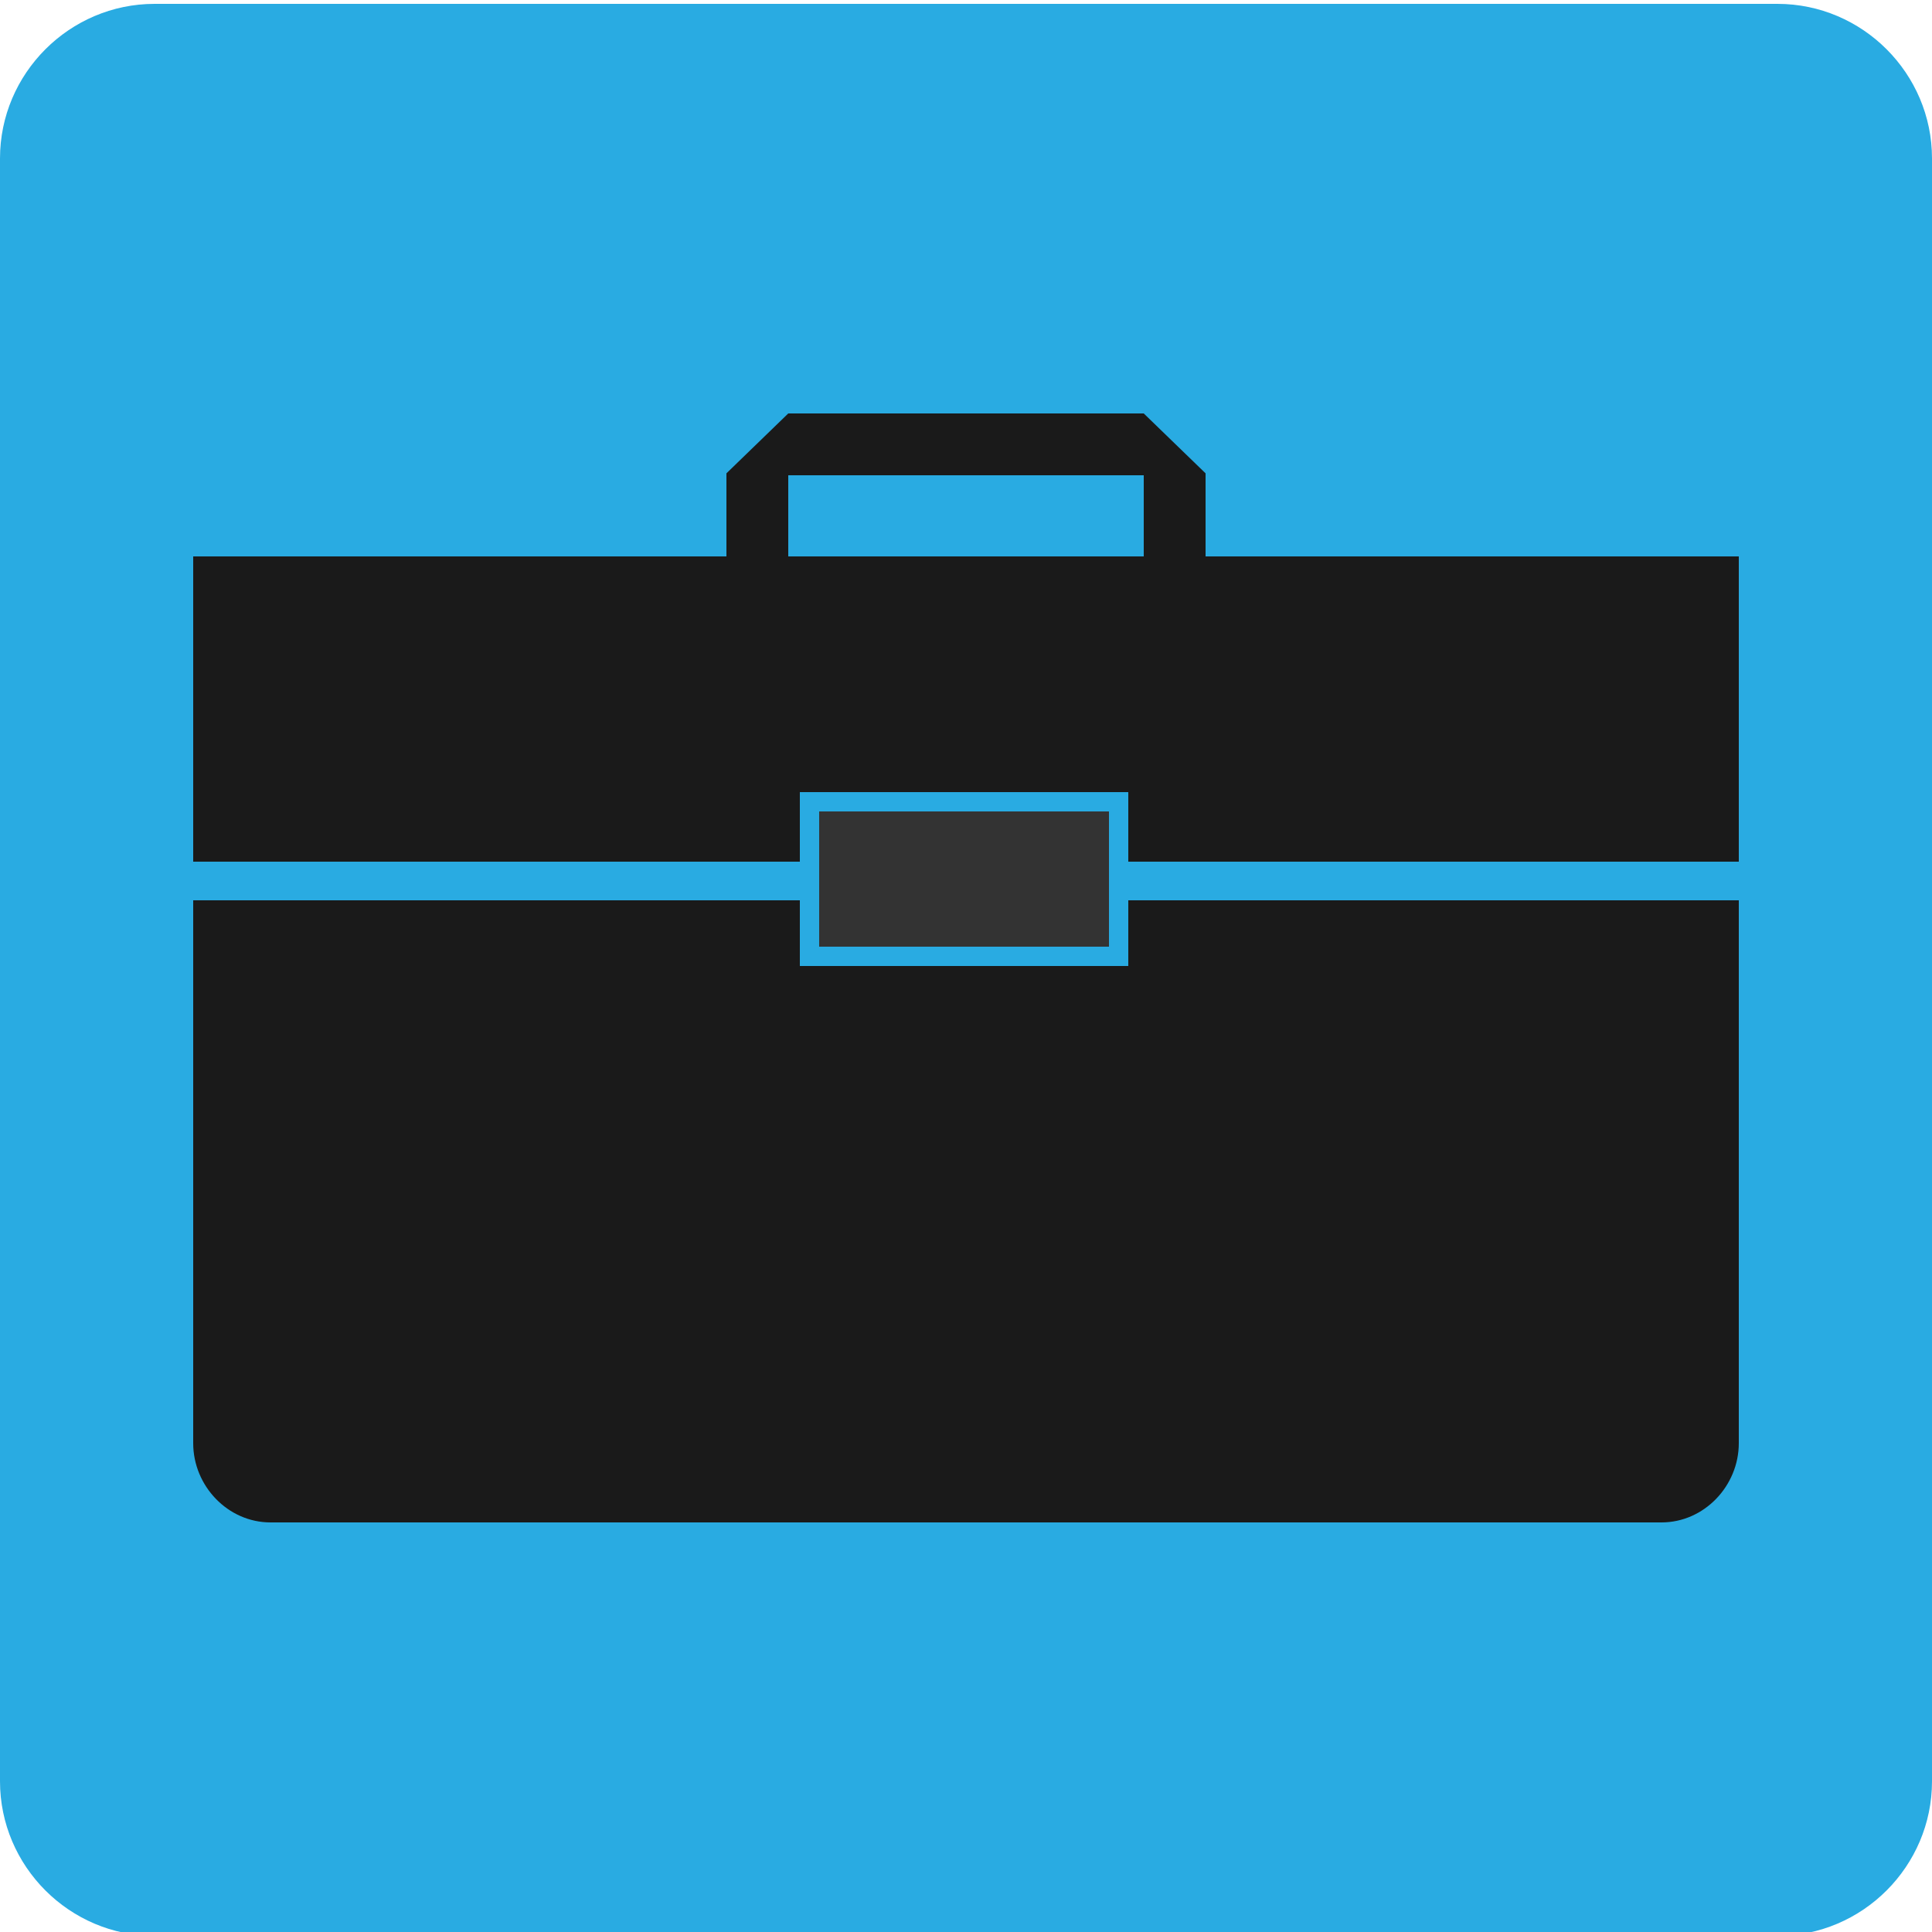
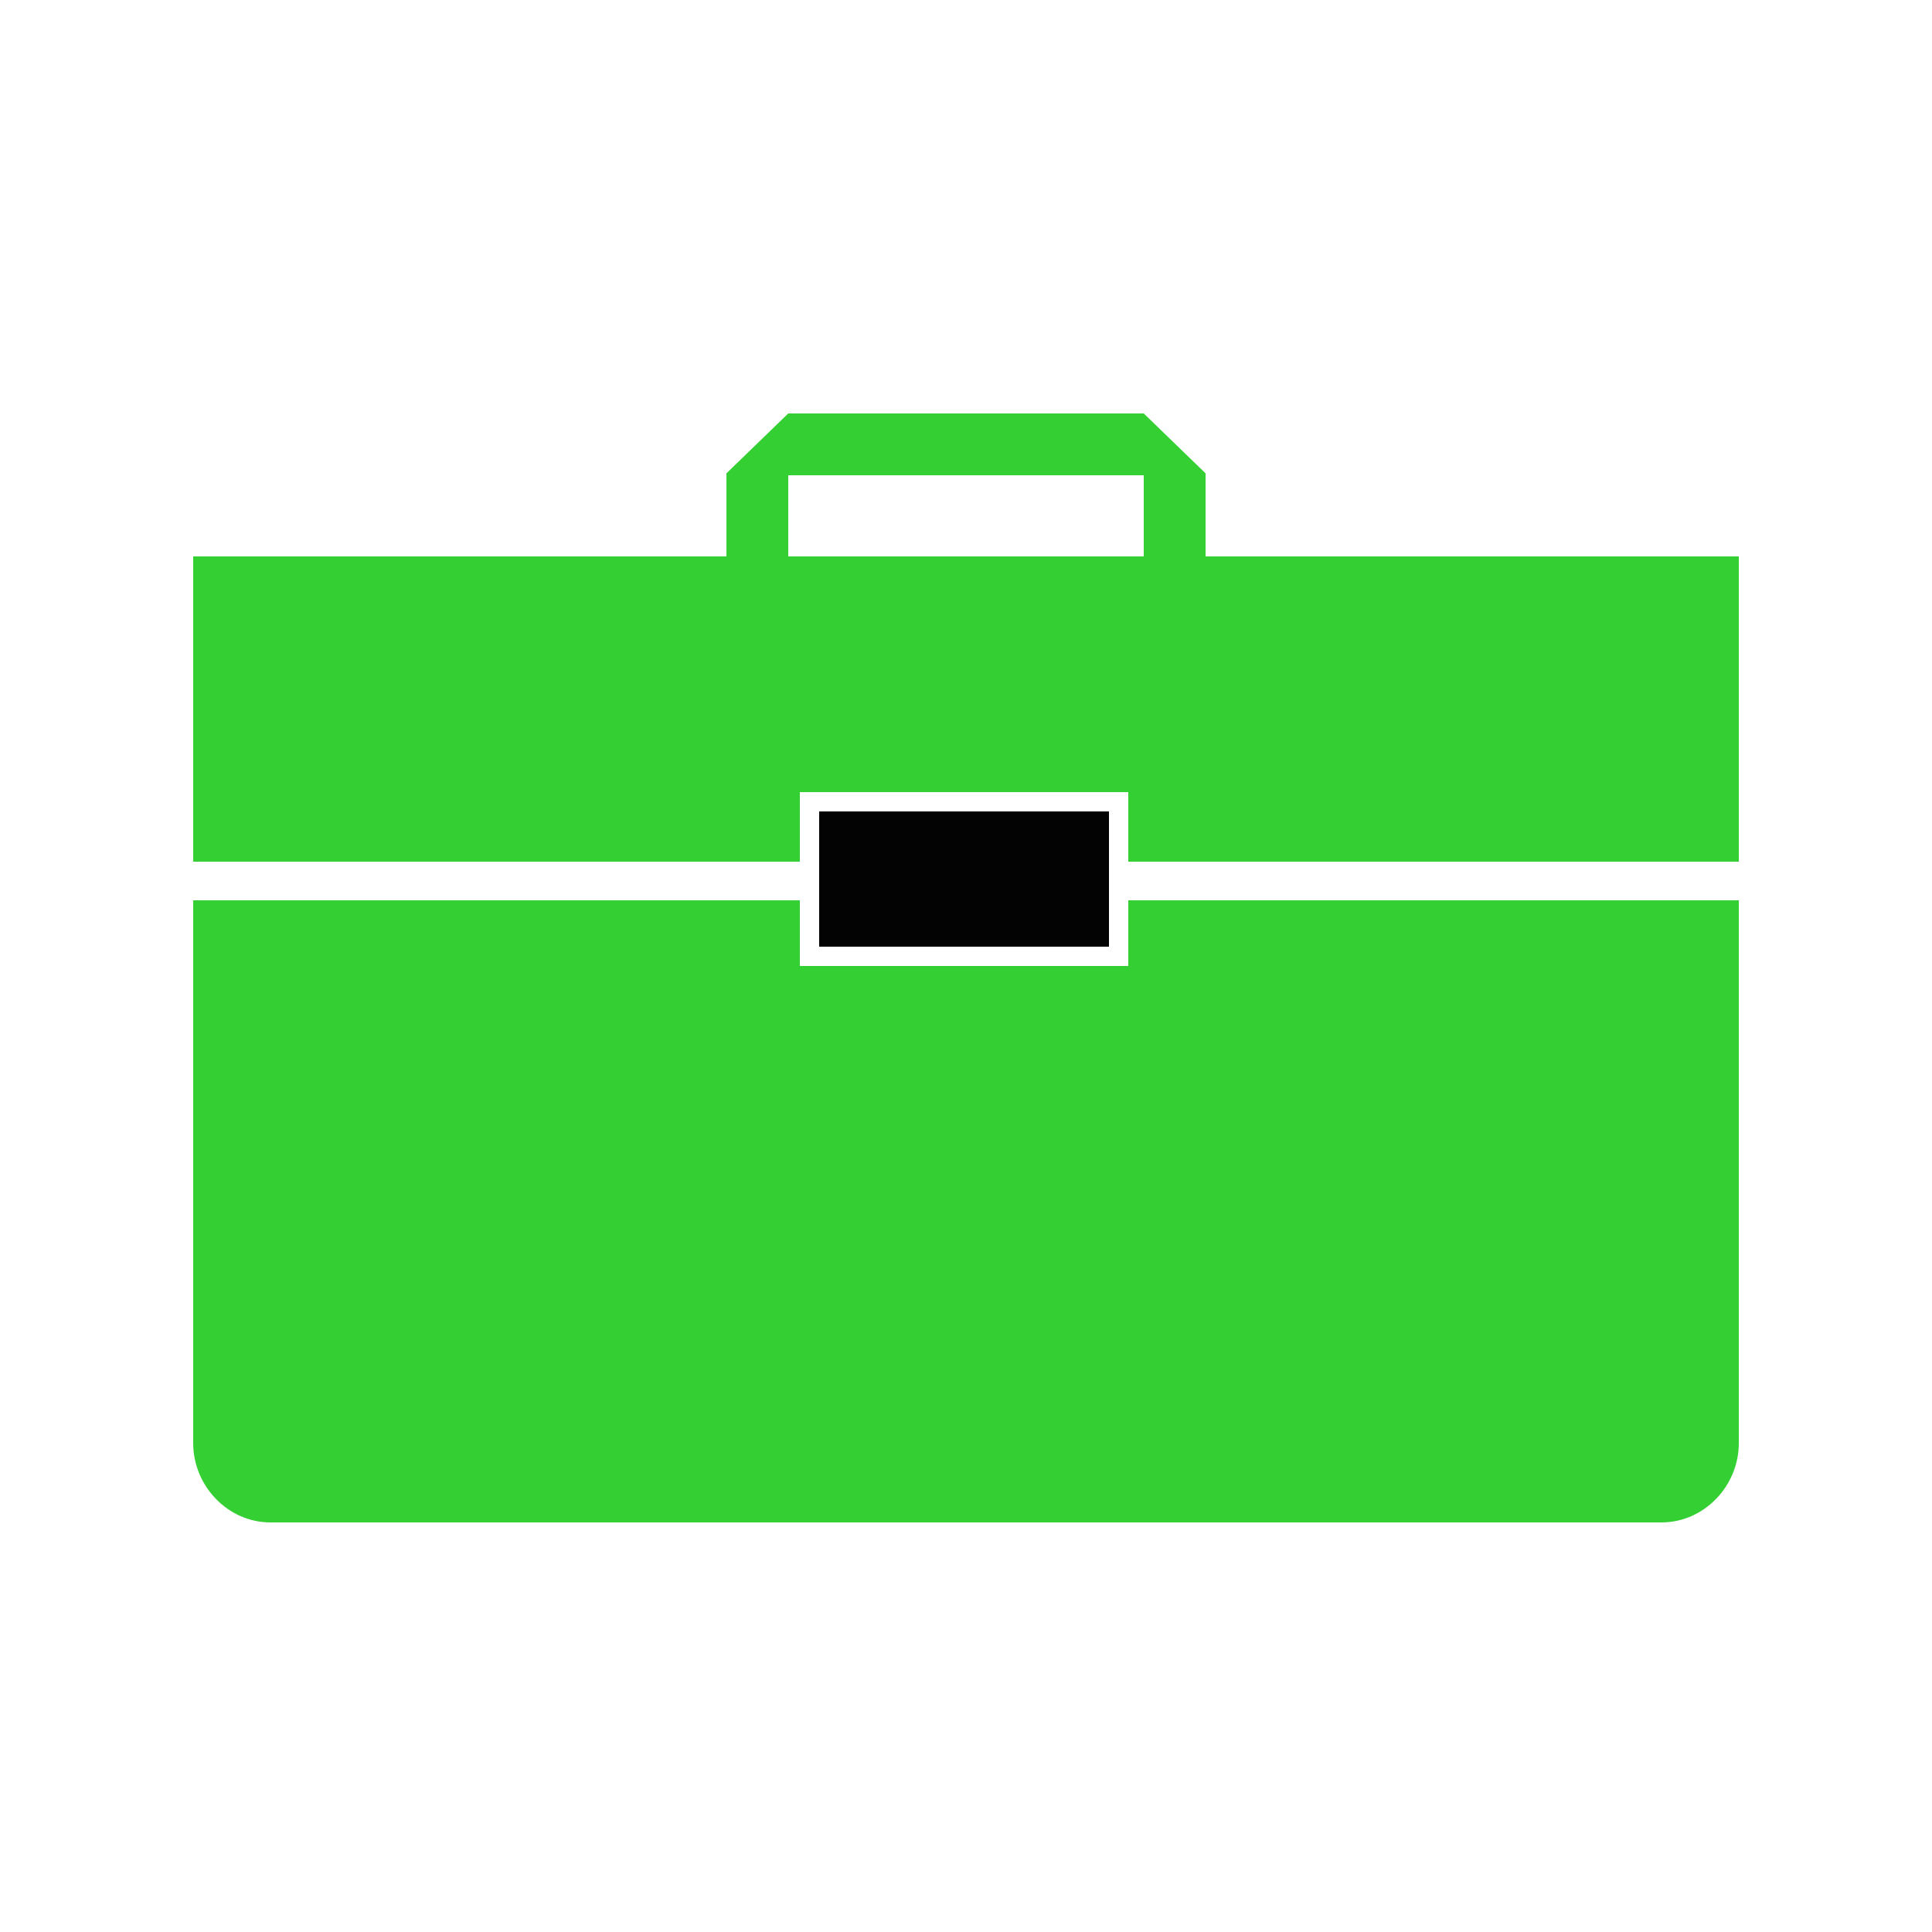
<svg xmlns="http://www.w3.org/2000/svg" version="1.1" x="0px" y="0px" width="500px" height="500px" viewBox="0 0 500 500" enable-background="new 0 0 500 500" xml:space="preserve">
-   <g id="bg">
-     <path fill="#29ABE2" d="M500,461c0,22-18,40-40,40H40c-22,0-40-18-40-40V41C0,19,18,1,40,1h420c22,0,40,18,40,40V461z" />
-   </g>
-   <g id="Layer_1">
+   <style type="text/css">
+ 		svg { cursor:pointer; }
+ 	</style>
+   <g id="briefcaseIcon">
    <g>
      <g>
-         <path fill="#1A1A1A" d="M207,223v-18h85v18h158v-79H312v-21.501L296,107h-92l-16,15.499V144H50v79H207z M204,123h92v21h-92V123z" />
-         <path fill="#1A1A1A" d="M292,233v17h-85v-17H50v140.5c0,11.046,8.954,20.5,20,20.5h360c11.046,0,20-9.454,20-20.5V233H292z" />
+         <path fill="#33cf33" d="M207,223v-18h85v18h158v-79H312v-21.501L296,107h-92l-16,15.499V144H50v79H207z M204,123h92v21h-92V123z" />
+         <path fill="#33cf33" d="M292,233v17h-85v-17H50v140.5c0,11.046,8.954,20.5,20,20.5h360c11.046,0,20-9.454,20-20.5V233H292z" />
      </g>
-       <rect x="212" y="210" fill="#333333" width="75" height="35" />
+       <rect x="212" y="210" fill="#030303" width="75" height="35" />
    </g>
  </g>
</svg>
